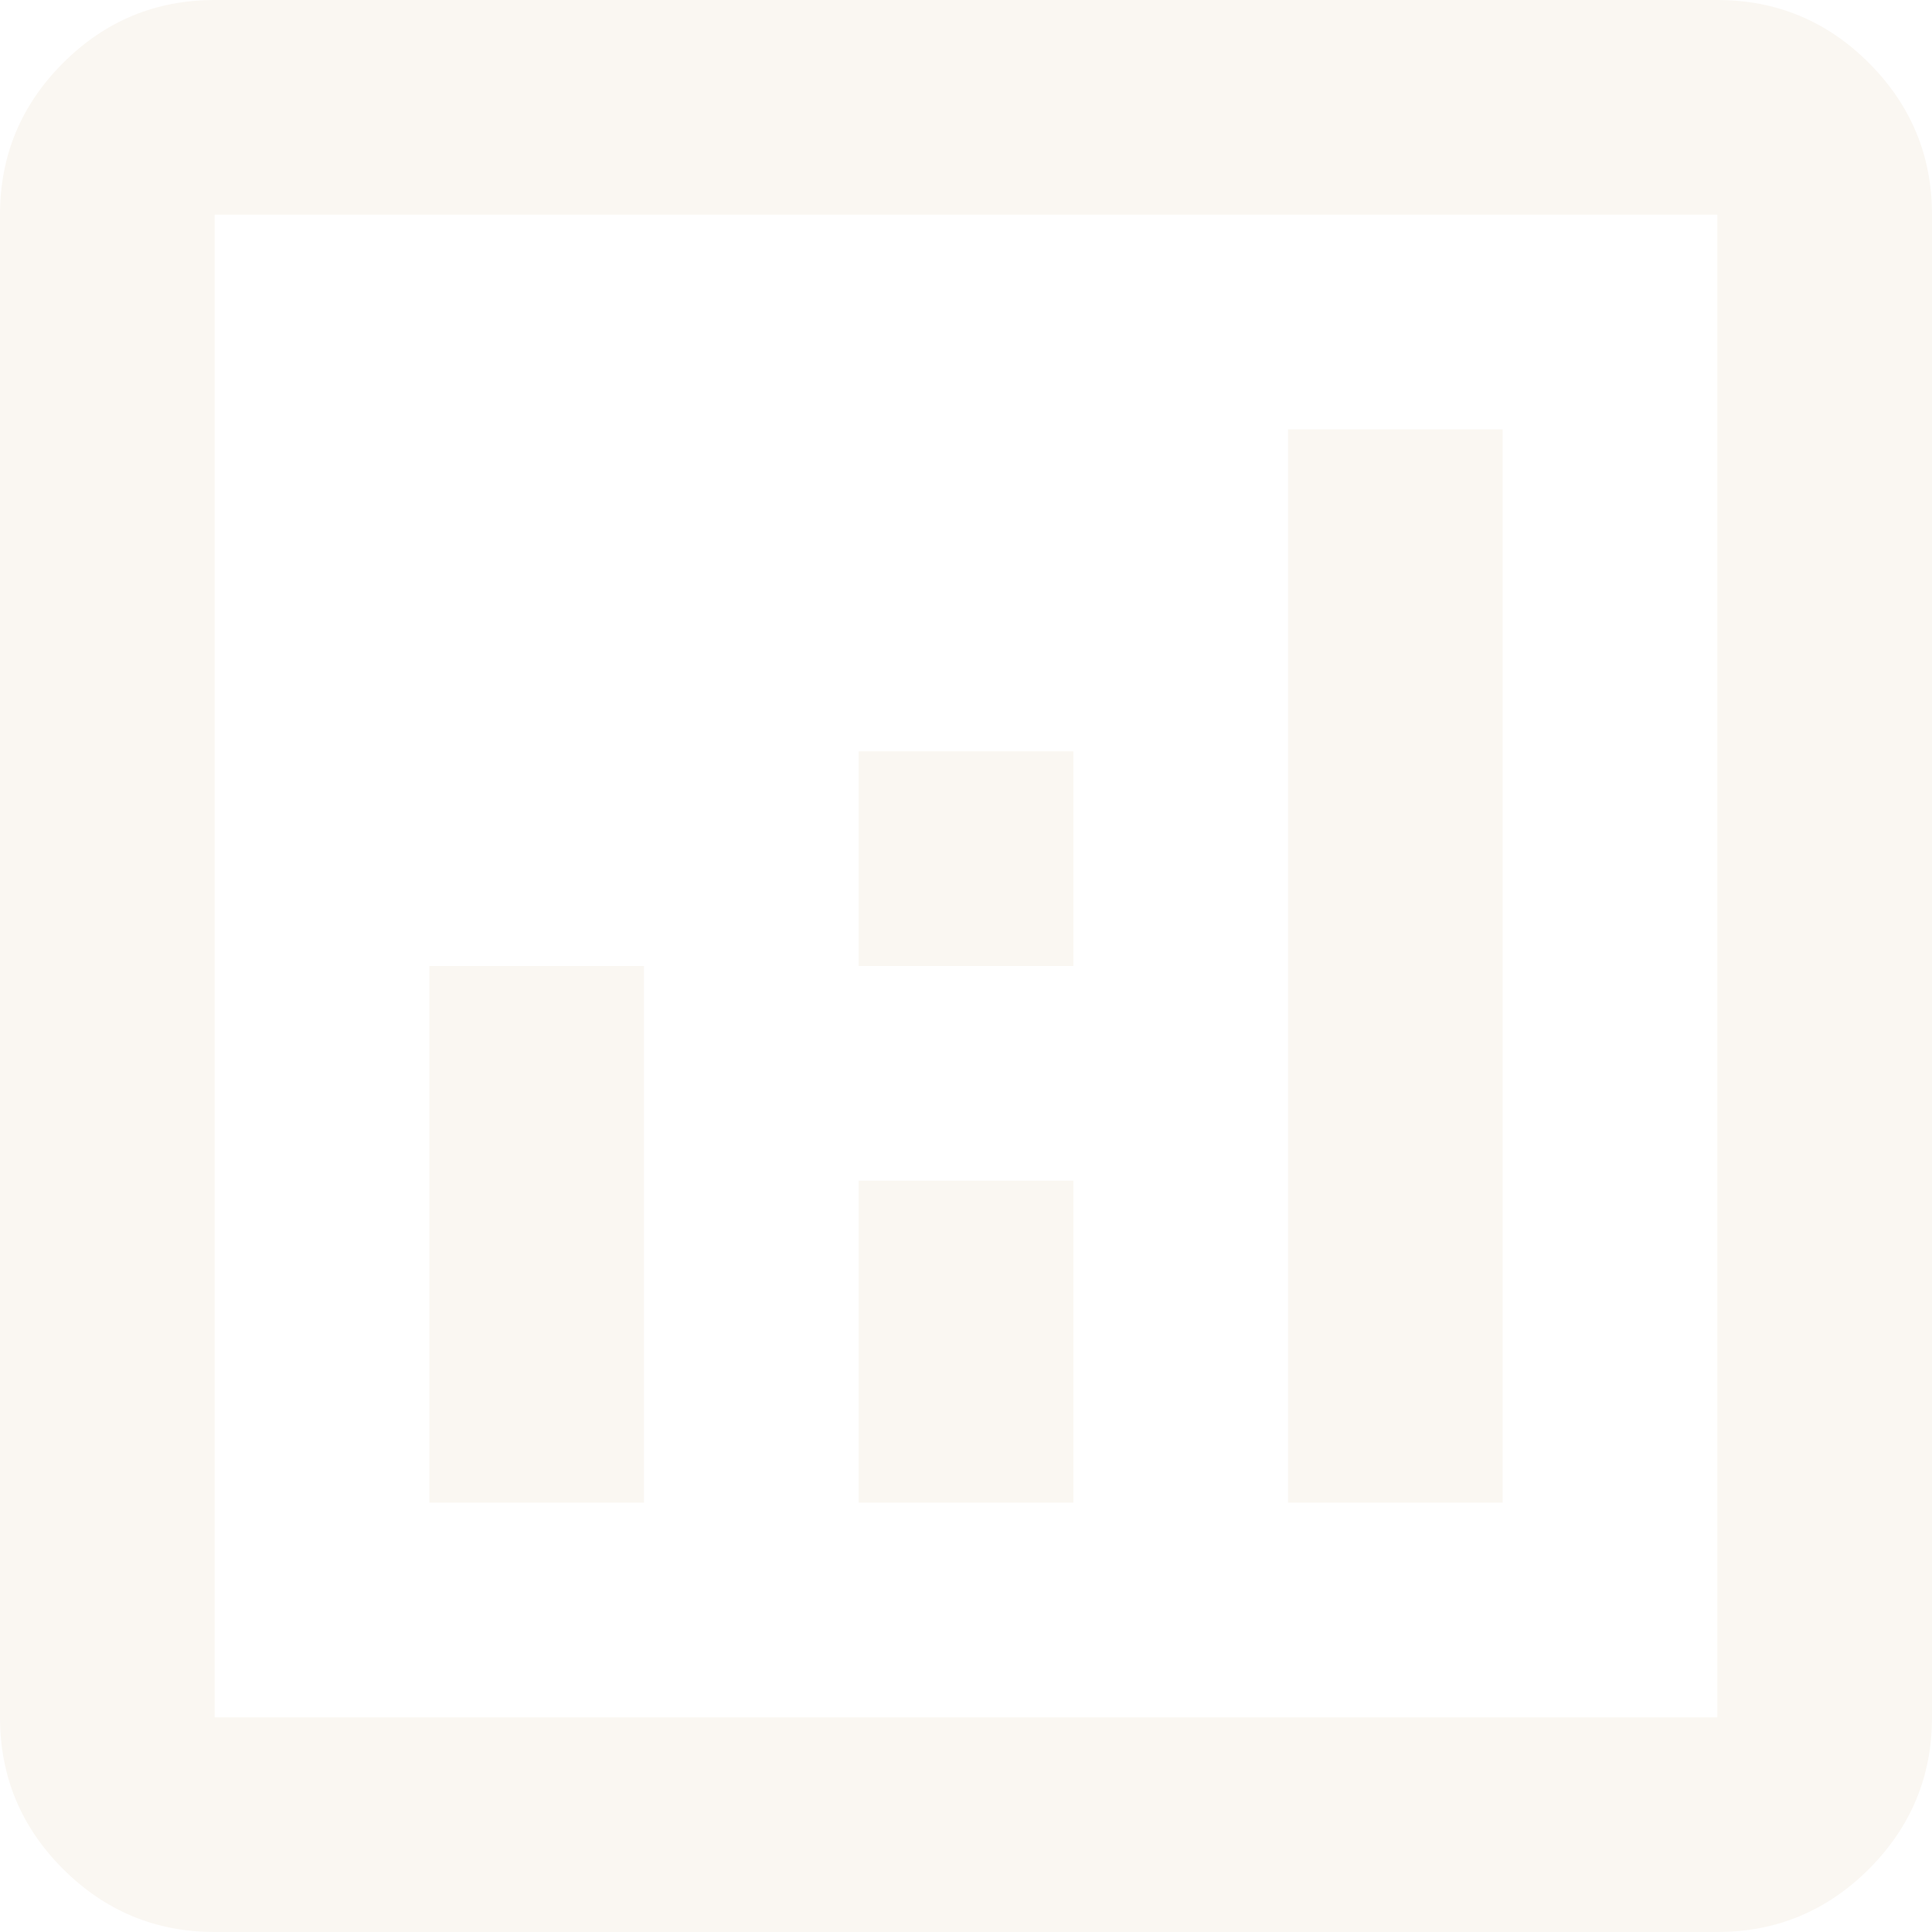
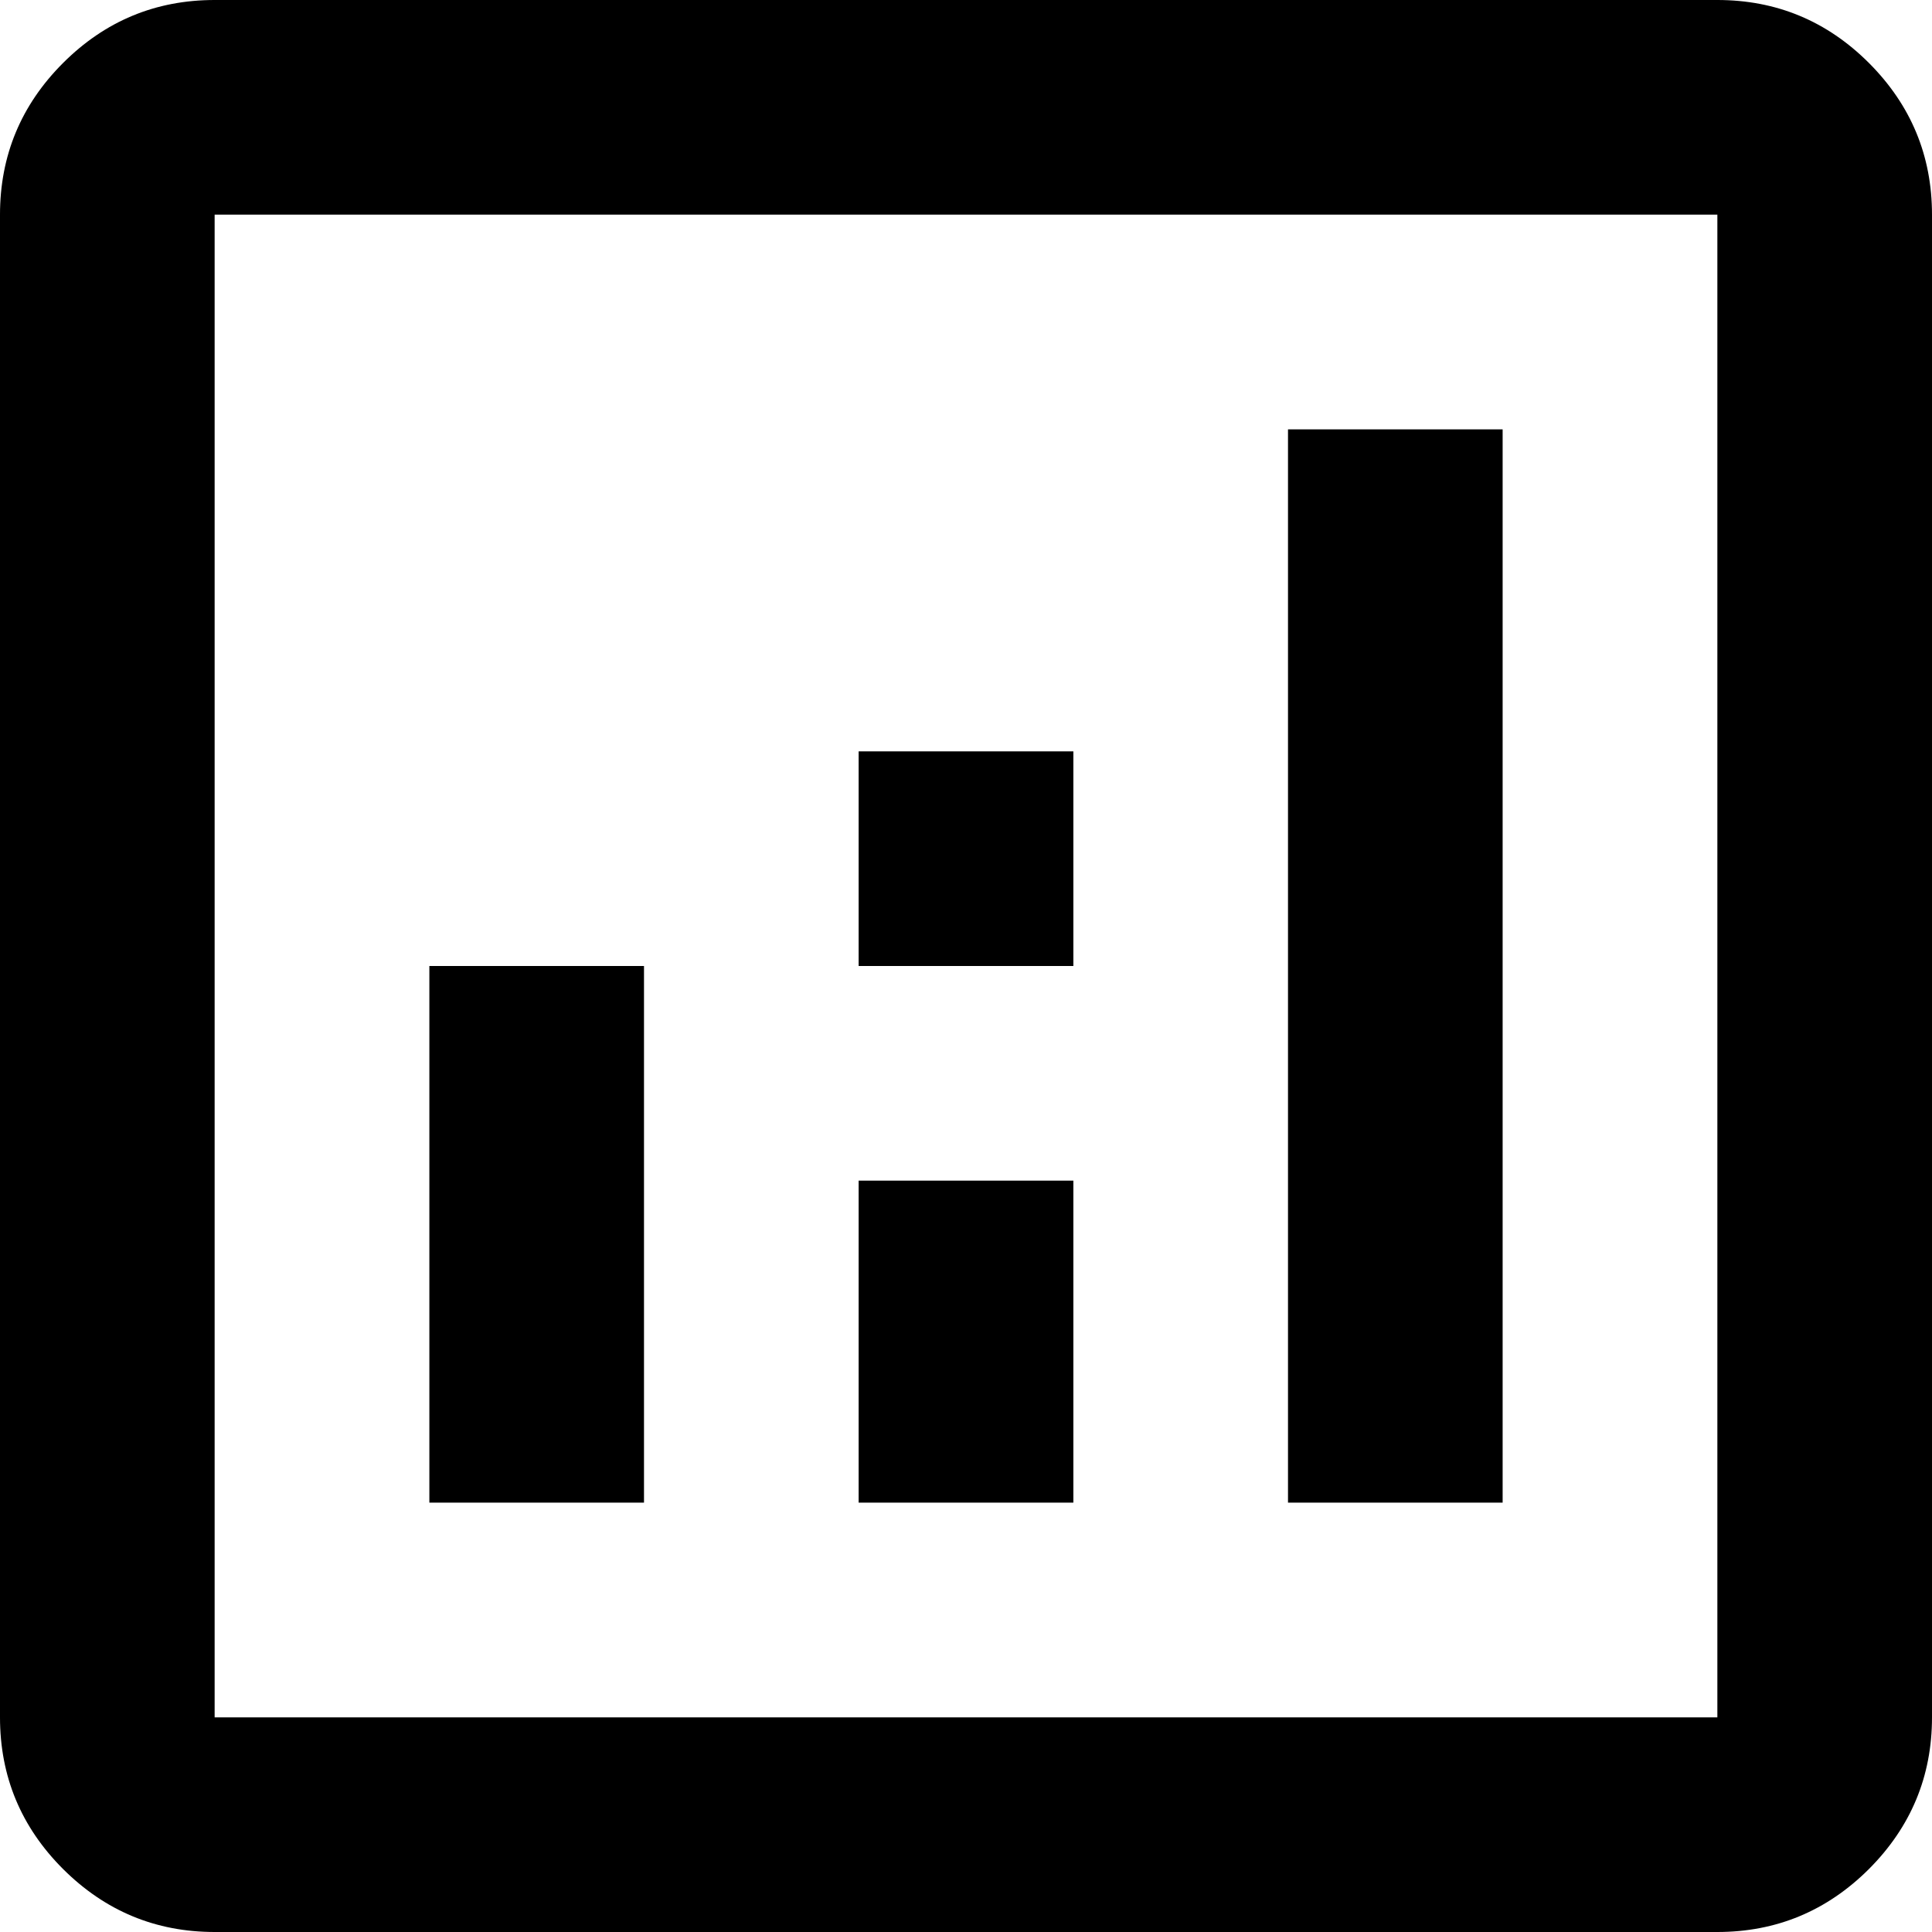
<svg xmlns="http://www.w3.org/2000/svg" width="21" height="21" viewBox="0 0 21 21" fill="none">
-   <path d="M4.667 16.333H7V10.5H4.667V16.333ZM14 16.333H16.333V4.667H14V16.333ZM9.333 16.333H11.667V12.833H9.333V16.333ZM9.333 10.5H11.667V8.167H9.333V10.5ZM2.333 21C1.692 21 1.142 20.771 0.685 20.315C0.228 19.858 0 19.308 0 18.667V2.333C0 1.692 0.228 1.142 0.685 0.685C1.142 0.228 1.692 0 2.333 0H18.667C19.308 0 19.858 0.228 20.315 0.685C20.771 1.142 21 1.692 21 2.333V18.667C21 19.308 20.771 19.858 20.315 20.315C19.858 20.771 19.308 21 18.667 21H2.333ZM2.333 18.667H18.667V2.333H2.333V18.667ZM2.333 2.333V18.667V2.333Z" fill="#FAF7F2" />
+   <path d="M4.667 16.333H7V10.5H4.667V16.333ZM14 16.333H16.333V4.667H14V16.333ZM9.333 16.333H11.667V12.833H9.333V16.333ZM9.333 10.5H11.667V8.167H9.333V10.5ZM2.333 21C1.692 21 1.142 20.771 0.685 20.315C0.228 19.858 0 19.308 0 18.667V2.333C0 1.692 0.228 1.142 0.685 0.685C1.142 0.228 1.692 0 2.333 0H18.667C19.308 0 19.858 0.228 20.315 0.685C20.771 1.142 21 1.692 21 2.333V18.667C21 19.308 20.771 19.858 20.315 20.315C19.858 20.771 19.308 21 18.667 21H2.333ZM2.333 18.667H18.667V2.333H2.333V18.667ZM2.333 2.333V18.667V2.333Z" fill="currentColor" />
</svg>
